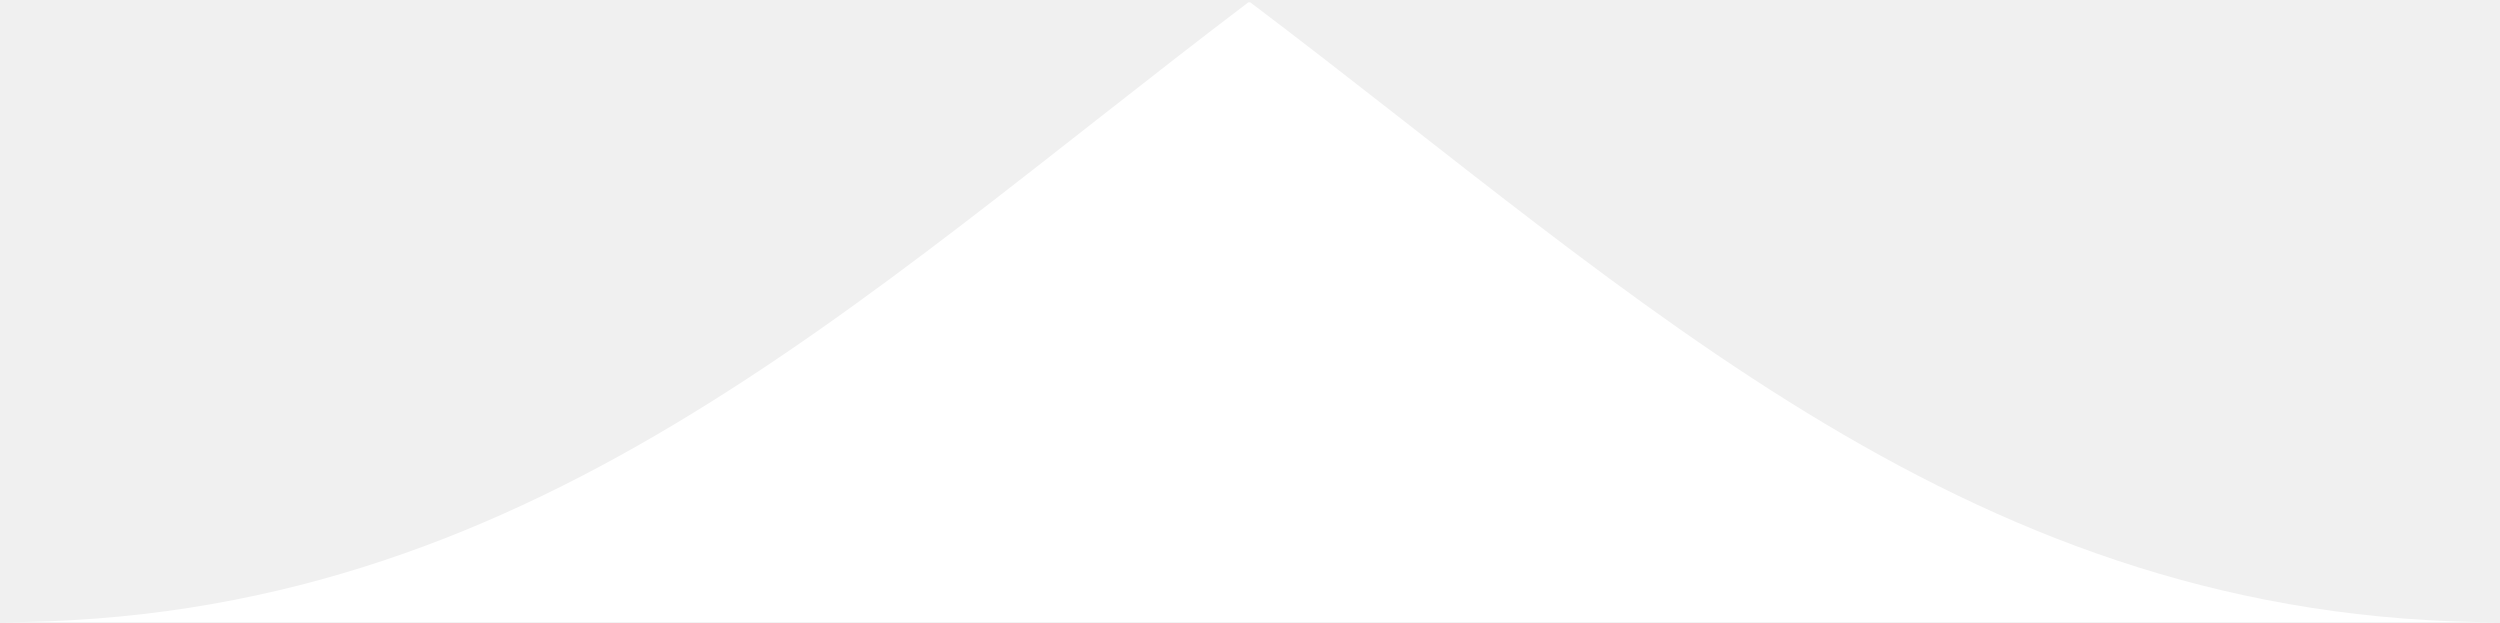
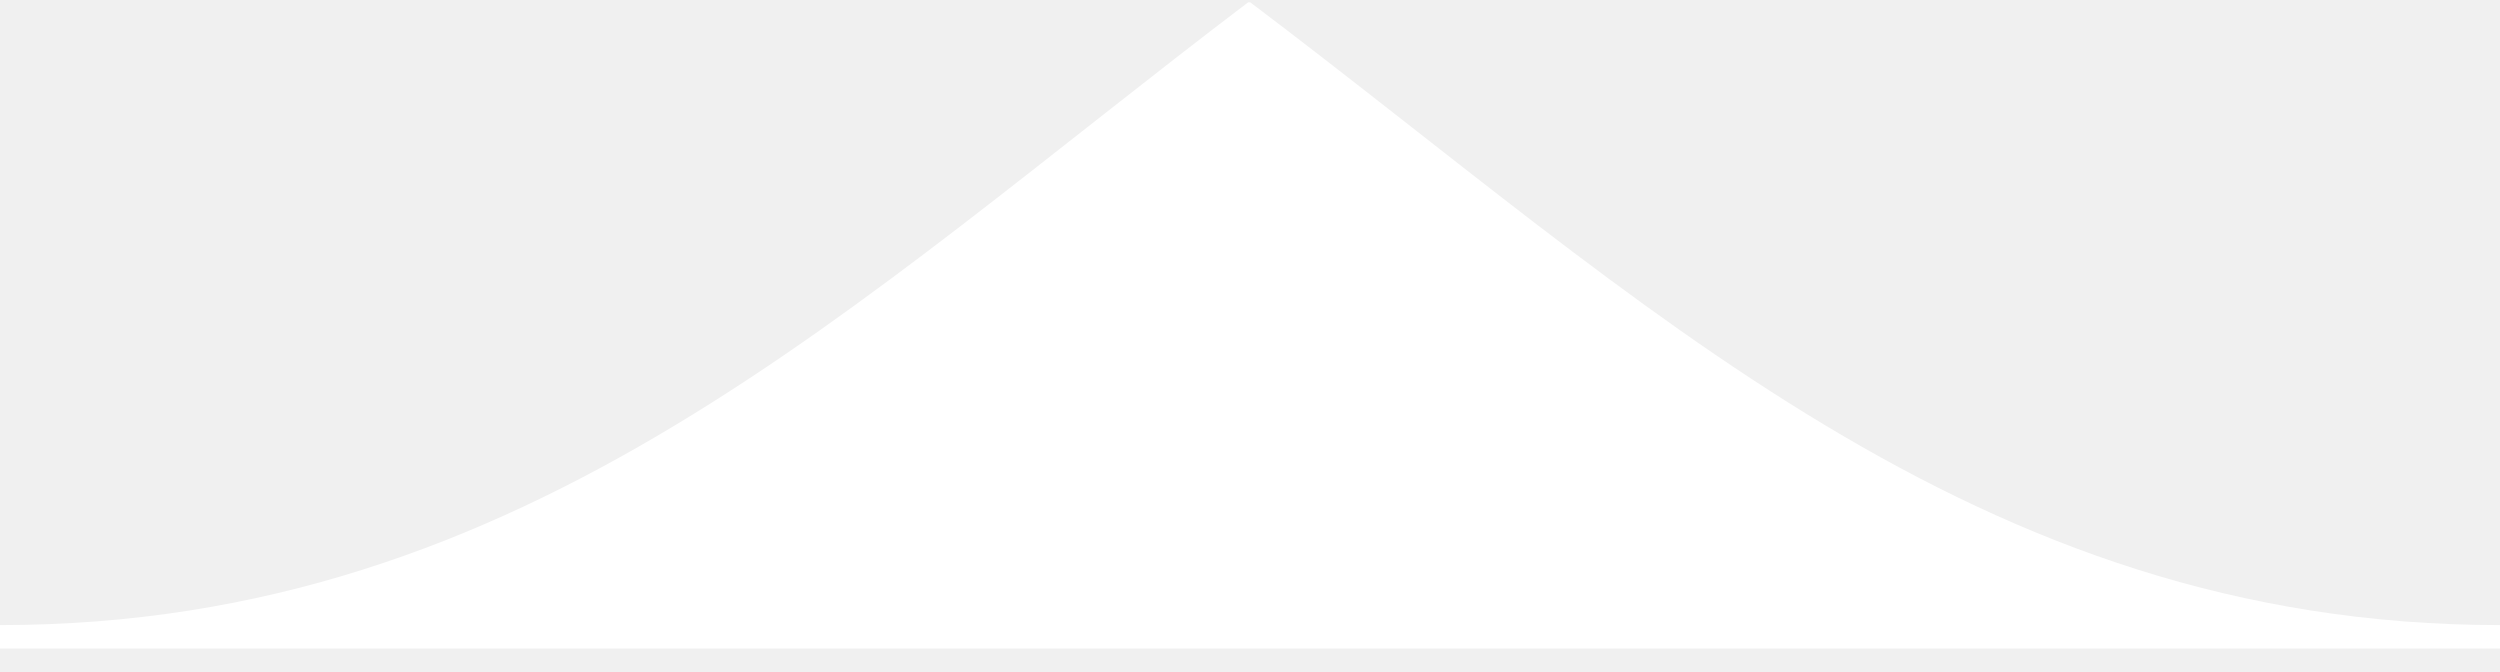
- <svg xmlns="http://www.w3.org/2000/svg" id="Laag_1" data-name="Laag 1" viewBox="0 0 108 26.88">
-   <defs>
-     <style>.cls-1{fill:#fff;}</style>
-   </defs>
-   <path class="cls-1" d="M108,26.88H0C22.81,26.88,36.91,13,53.93.1l.08,0,0,0C71,12.92,85.2,26.88,108,26.88Z" />
+ <svg xmlns="http://www.w3.org/2000/svg" width="108px" height="29px" viewBox="0 0 108 29" version="1.1">
+   <g id="Page-1" stroke="none" stroke-width="1" fill="none" fill-rule="evenodd">
+     <g id="wave_blue" transform="translate(-0, 0.1)" fill="#ffffff" fill-rule="nonzero">
+       <path d="M108,26.904 L108,27.916 L0,27.916 L0,26.904 C22.81,26.904 36.91,12.9 53.92,0 L54.01,0 C71,12.82 85.2,26.904 108,26.904 Z" id="Path" />
+     </g>
+   </g>
</svg>
